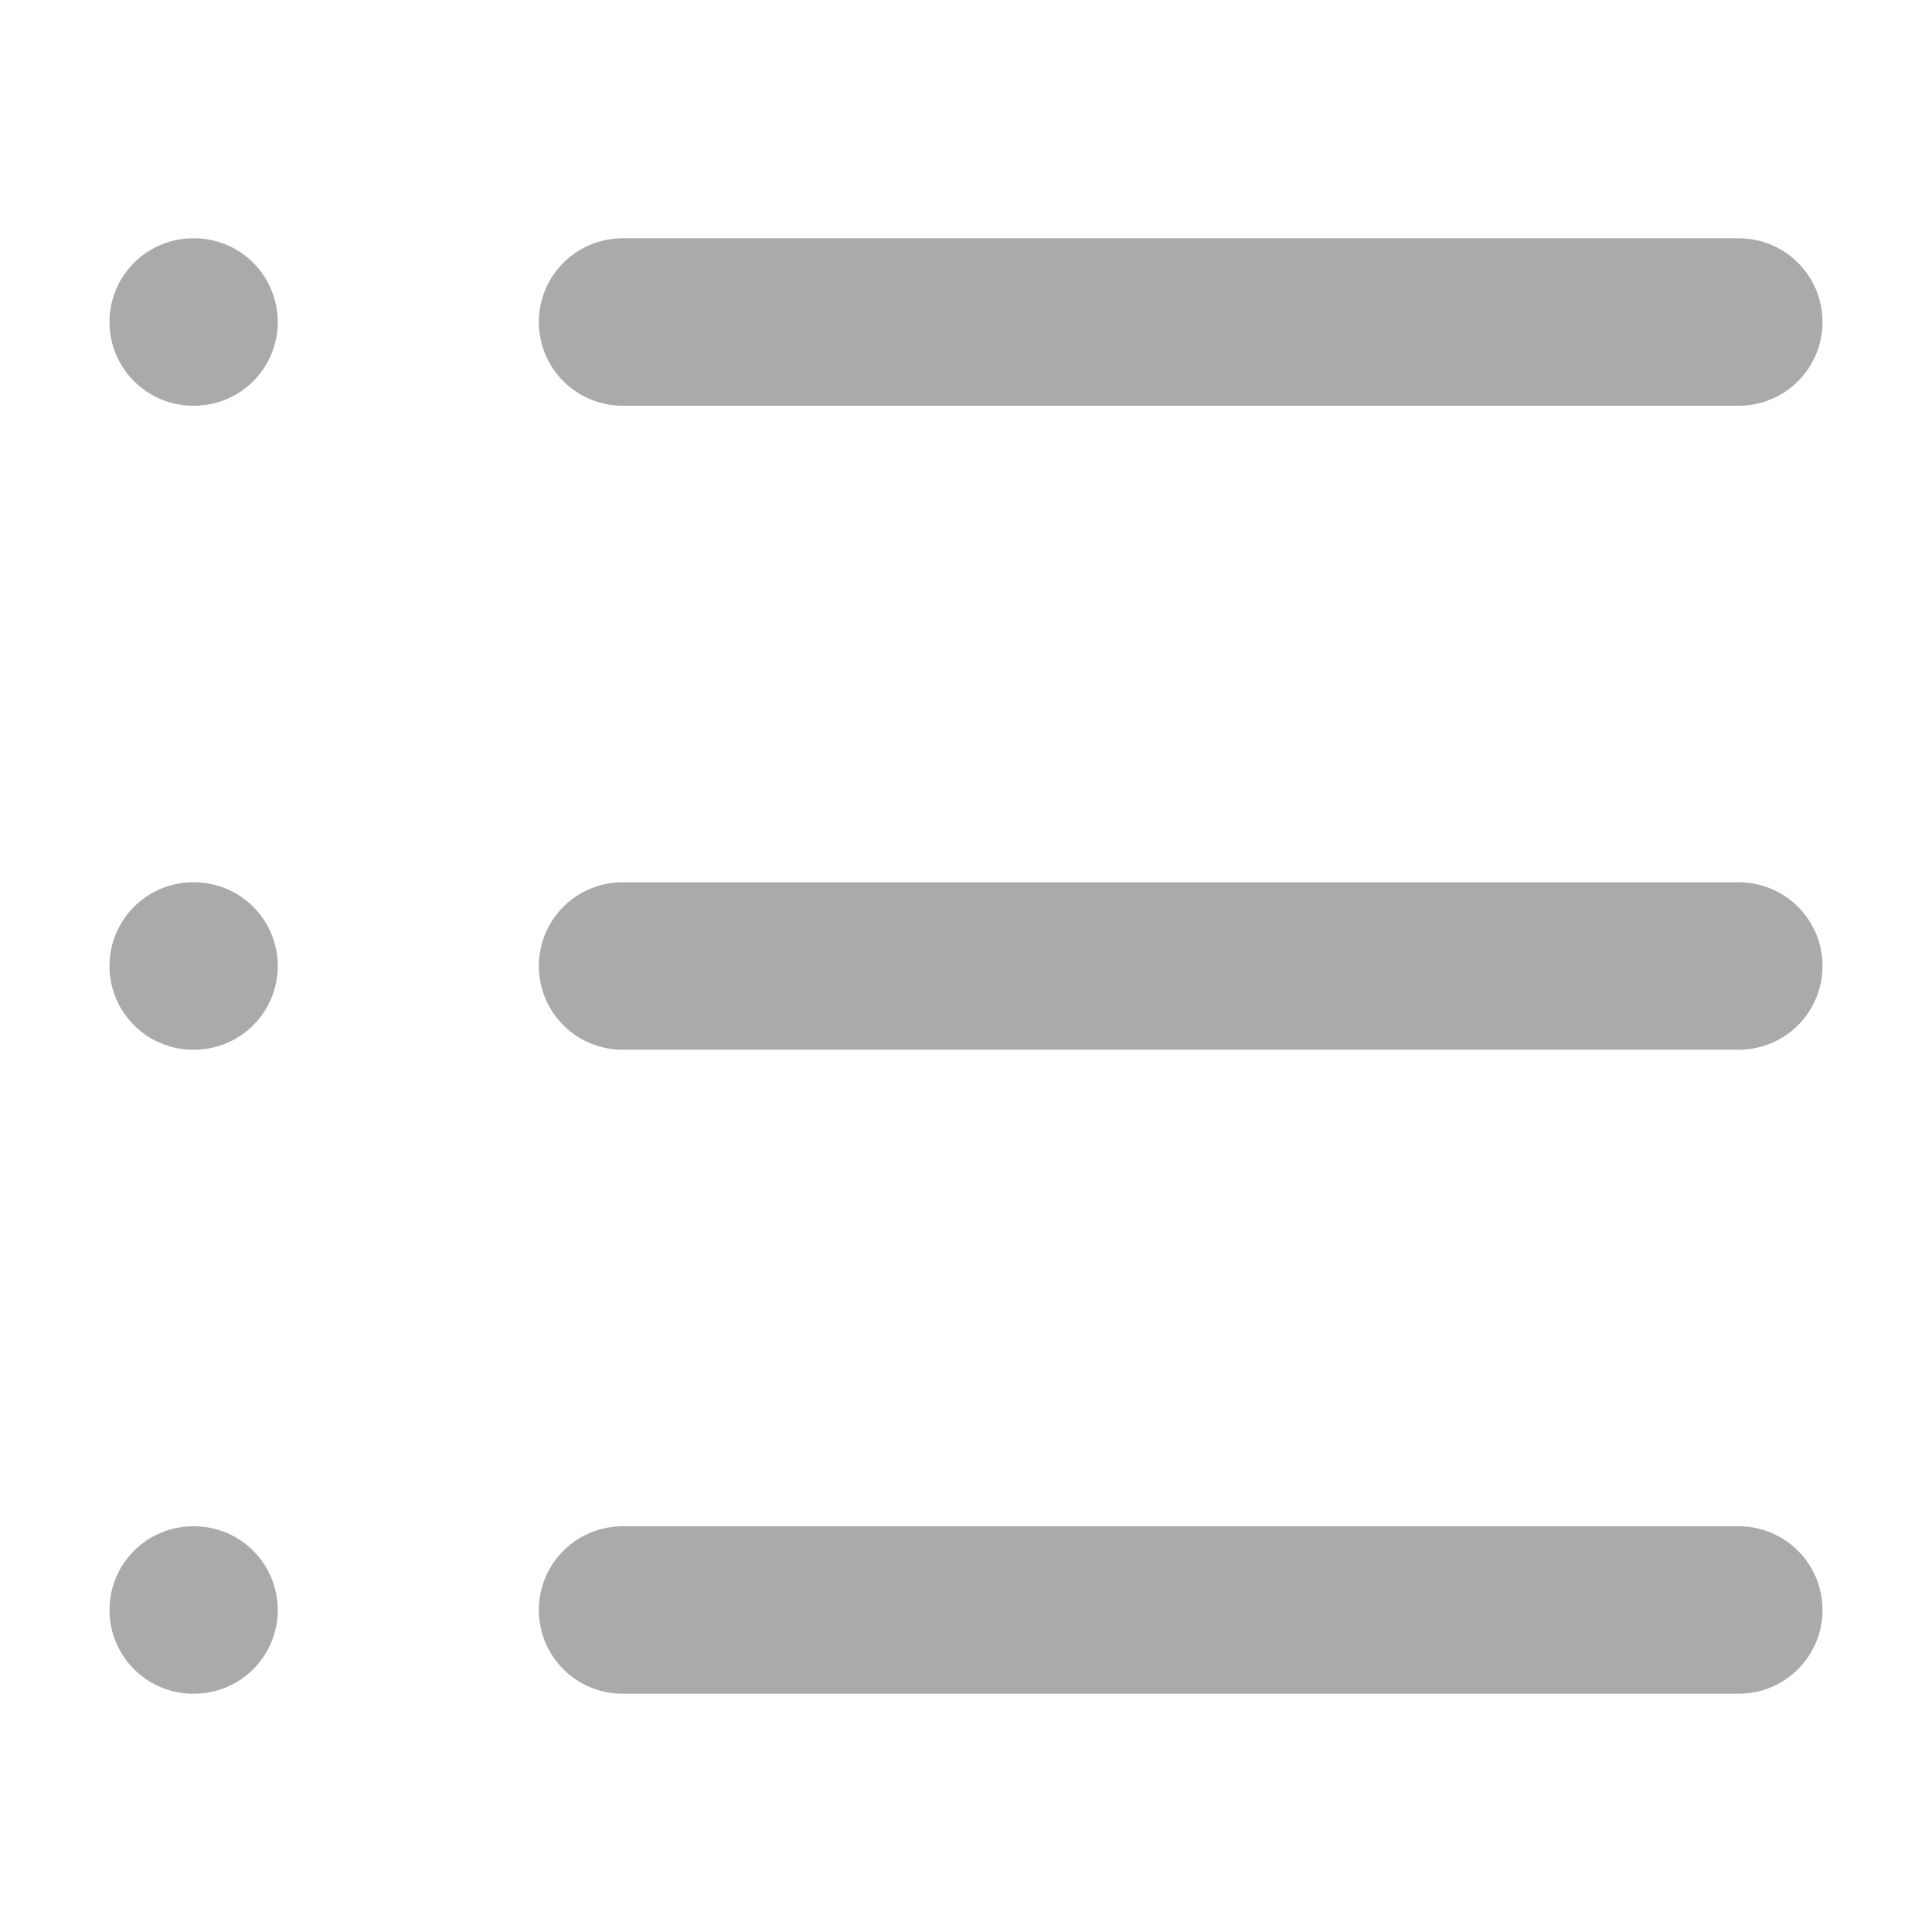
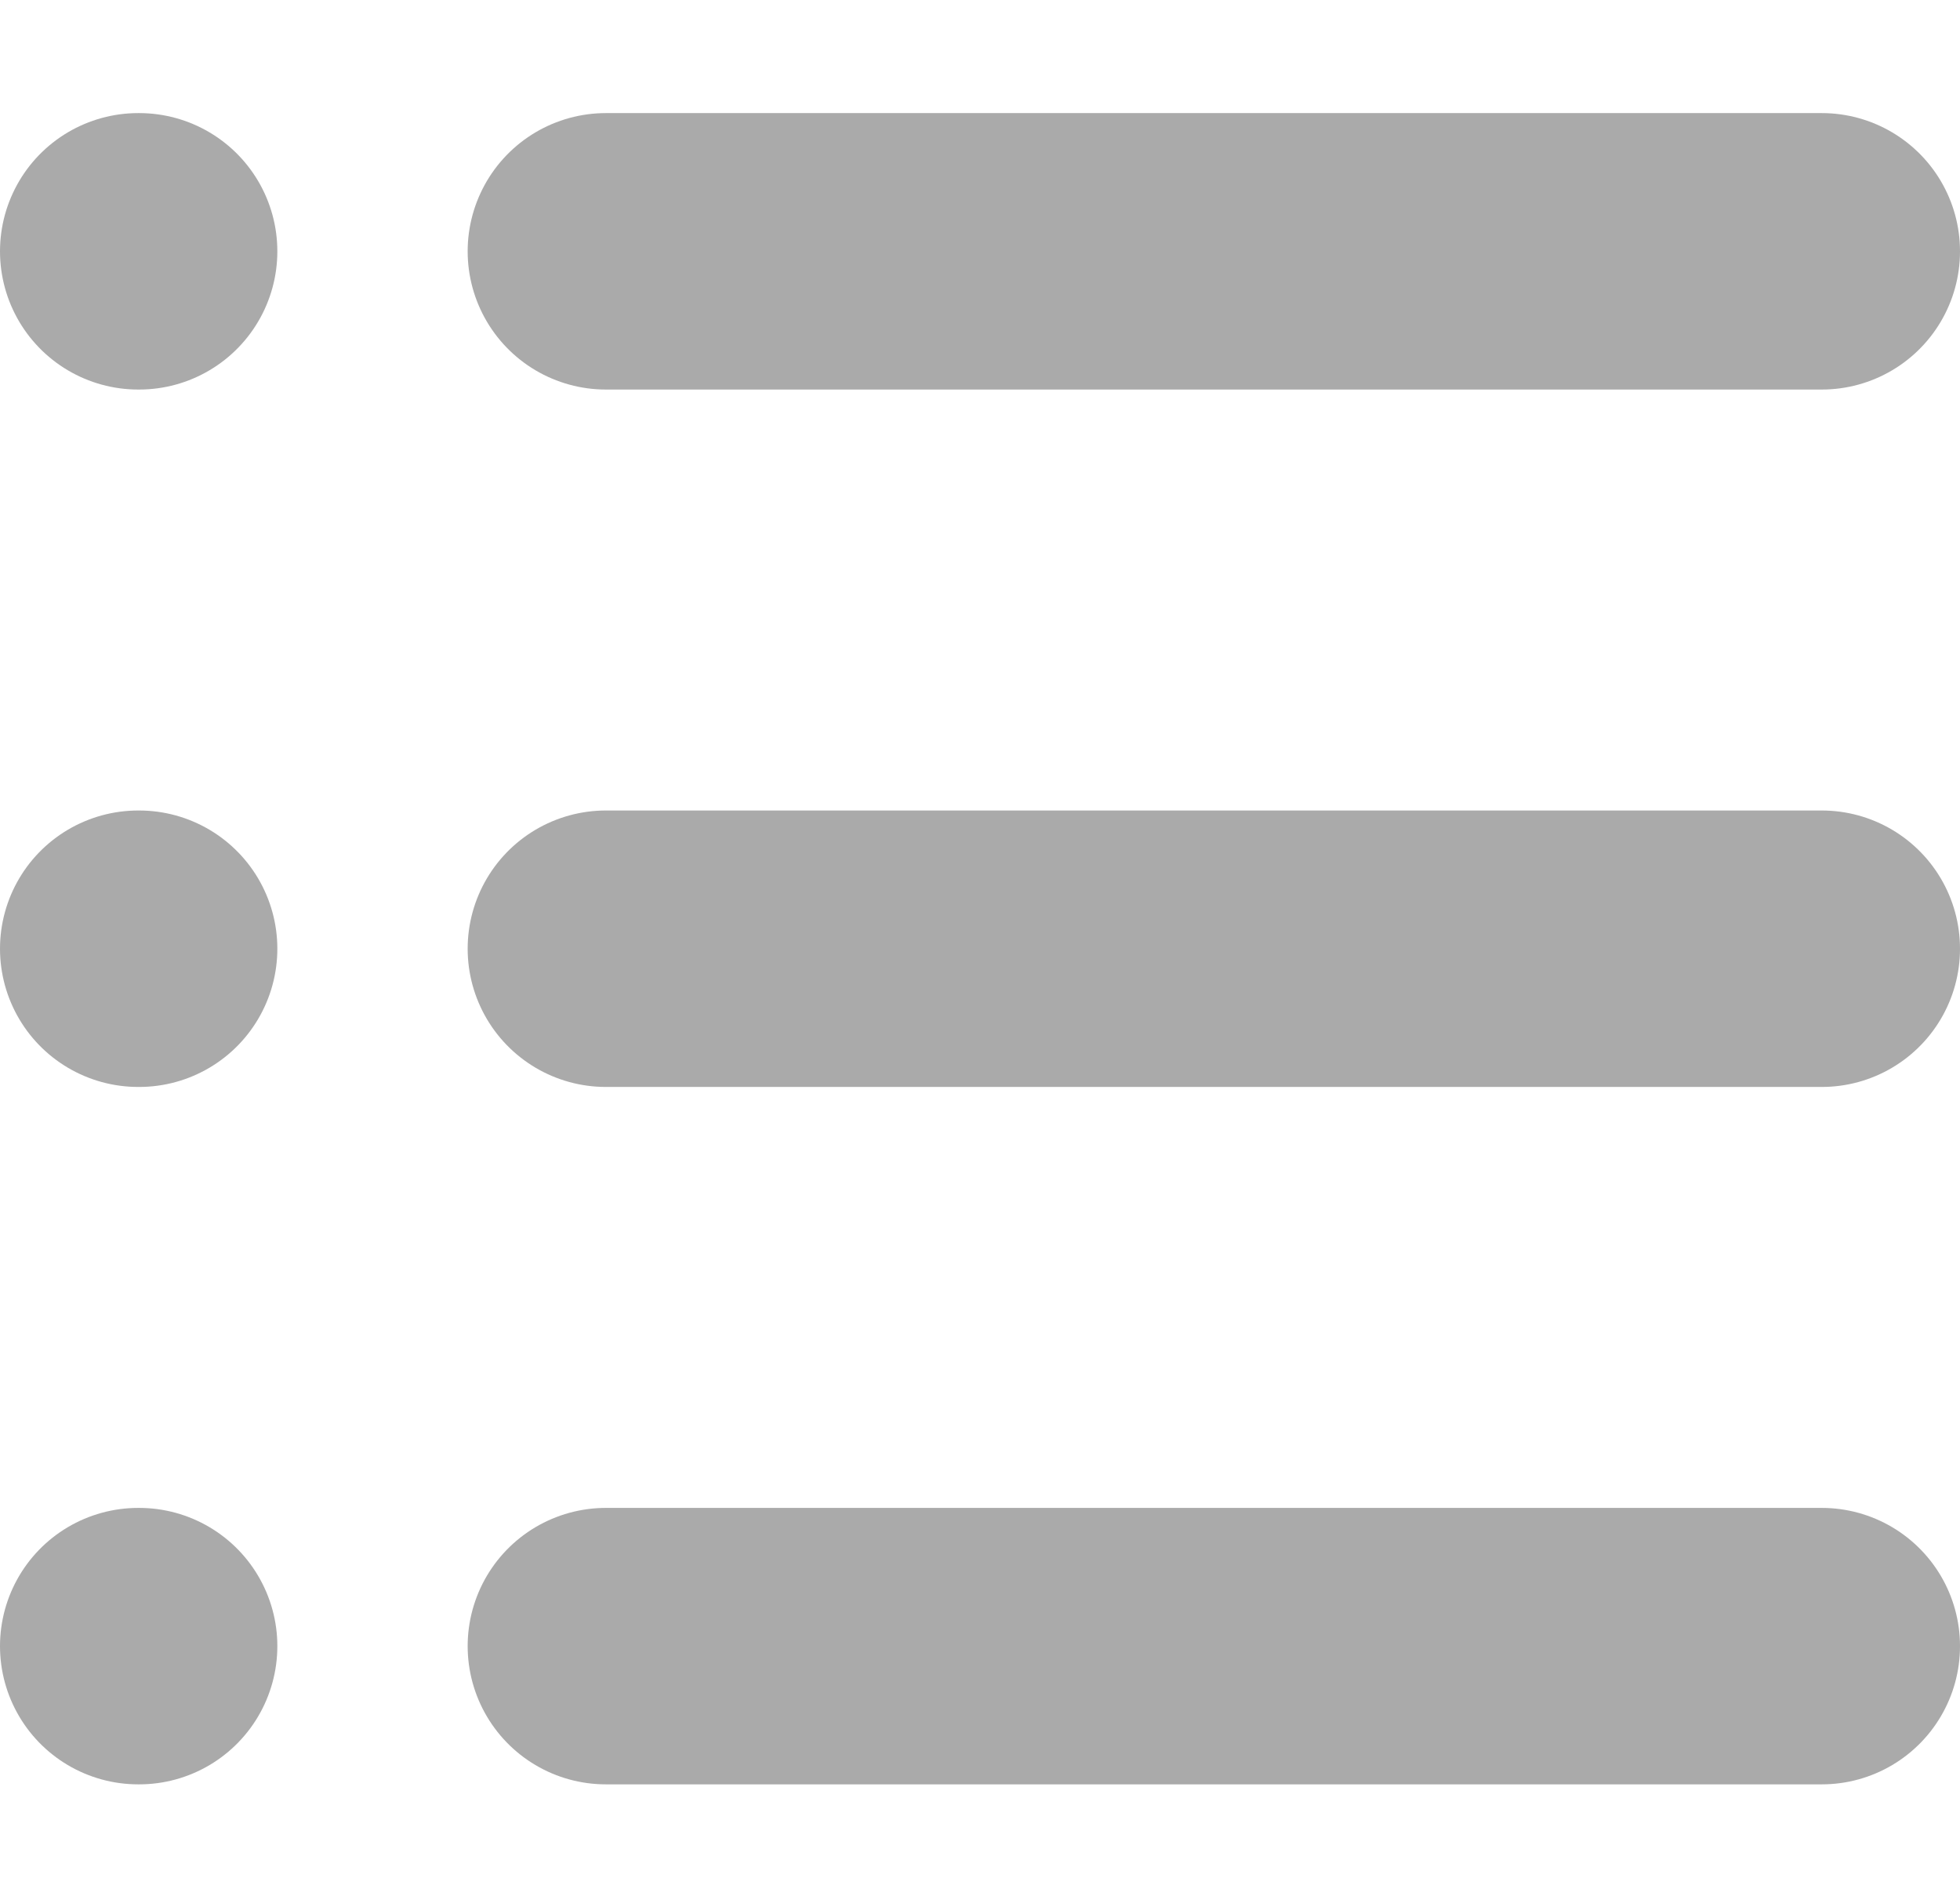
- <svg xmlns="http://www.w3.org/2000/svg" width="150" height="150" viewBox="0 0 150 150" fill="none">
-   <path d="M48.333 25H135M48.333 75H135M48.333 125H135M15 25H15.067M15 75H15.067M15 125H15.067" stroke="#AAAAAA" stroke-width="13" stroke-linecap="round" stroke-linejoin="round" />
+ <svg xmlns="http://www.w3.org/2000/svg" width="156" height="150" viewBox="0 0 156 150" fill="none">
+   <path d="M48.222 20H145M48.222 75.5H145M48.222 131H145M11 20H11.074M11 75.5H11.074M11 131H11.074" stroke="#AAAAAA" stroke-width="22" stroke-linecap="round" stroke-linejoin="round" />
</svg>
